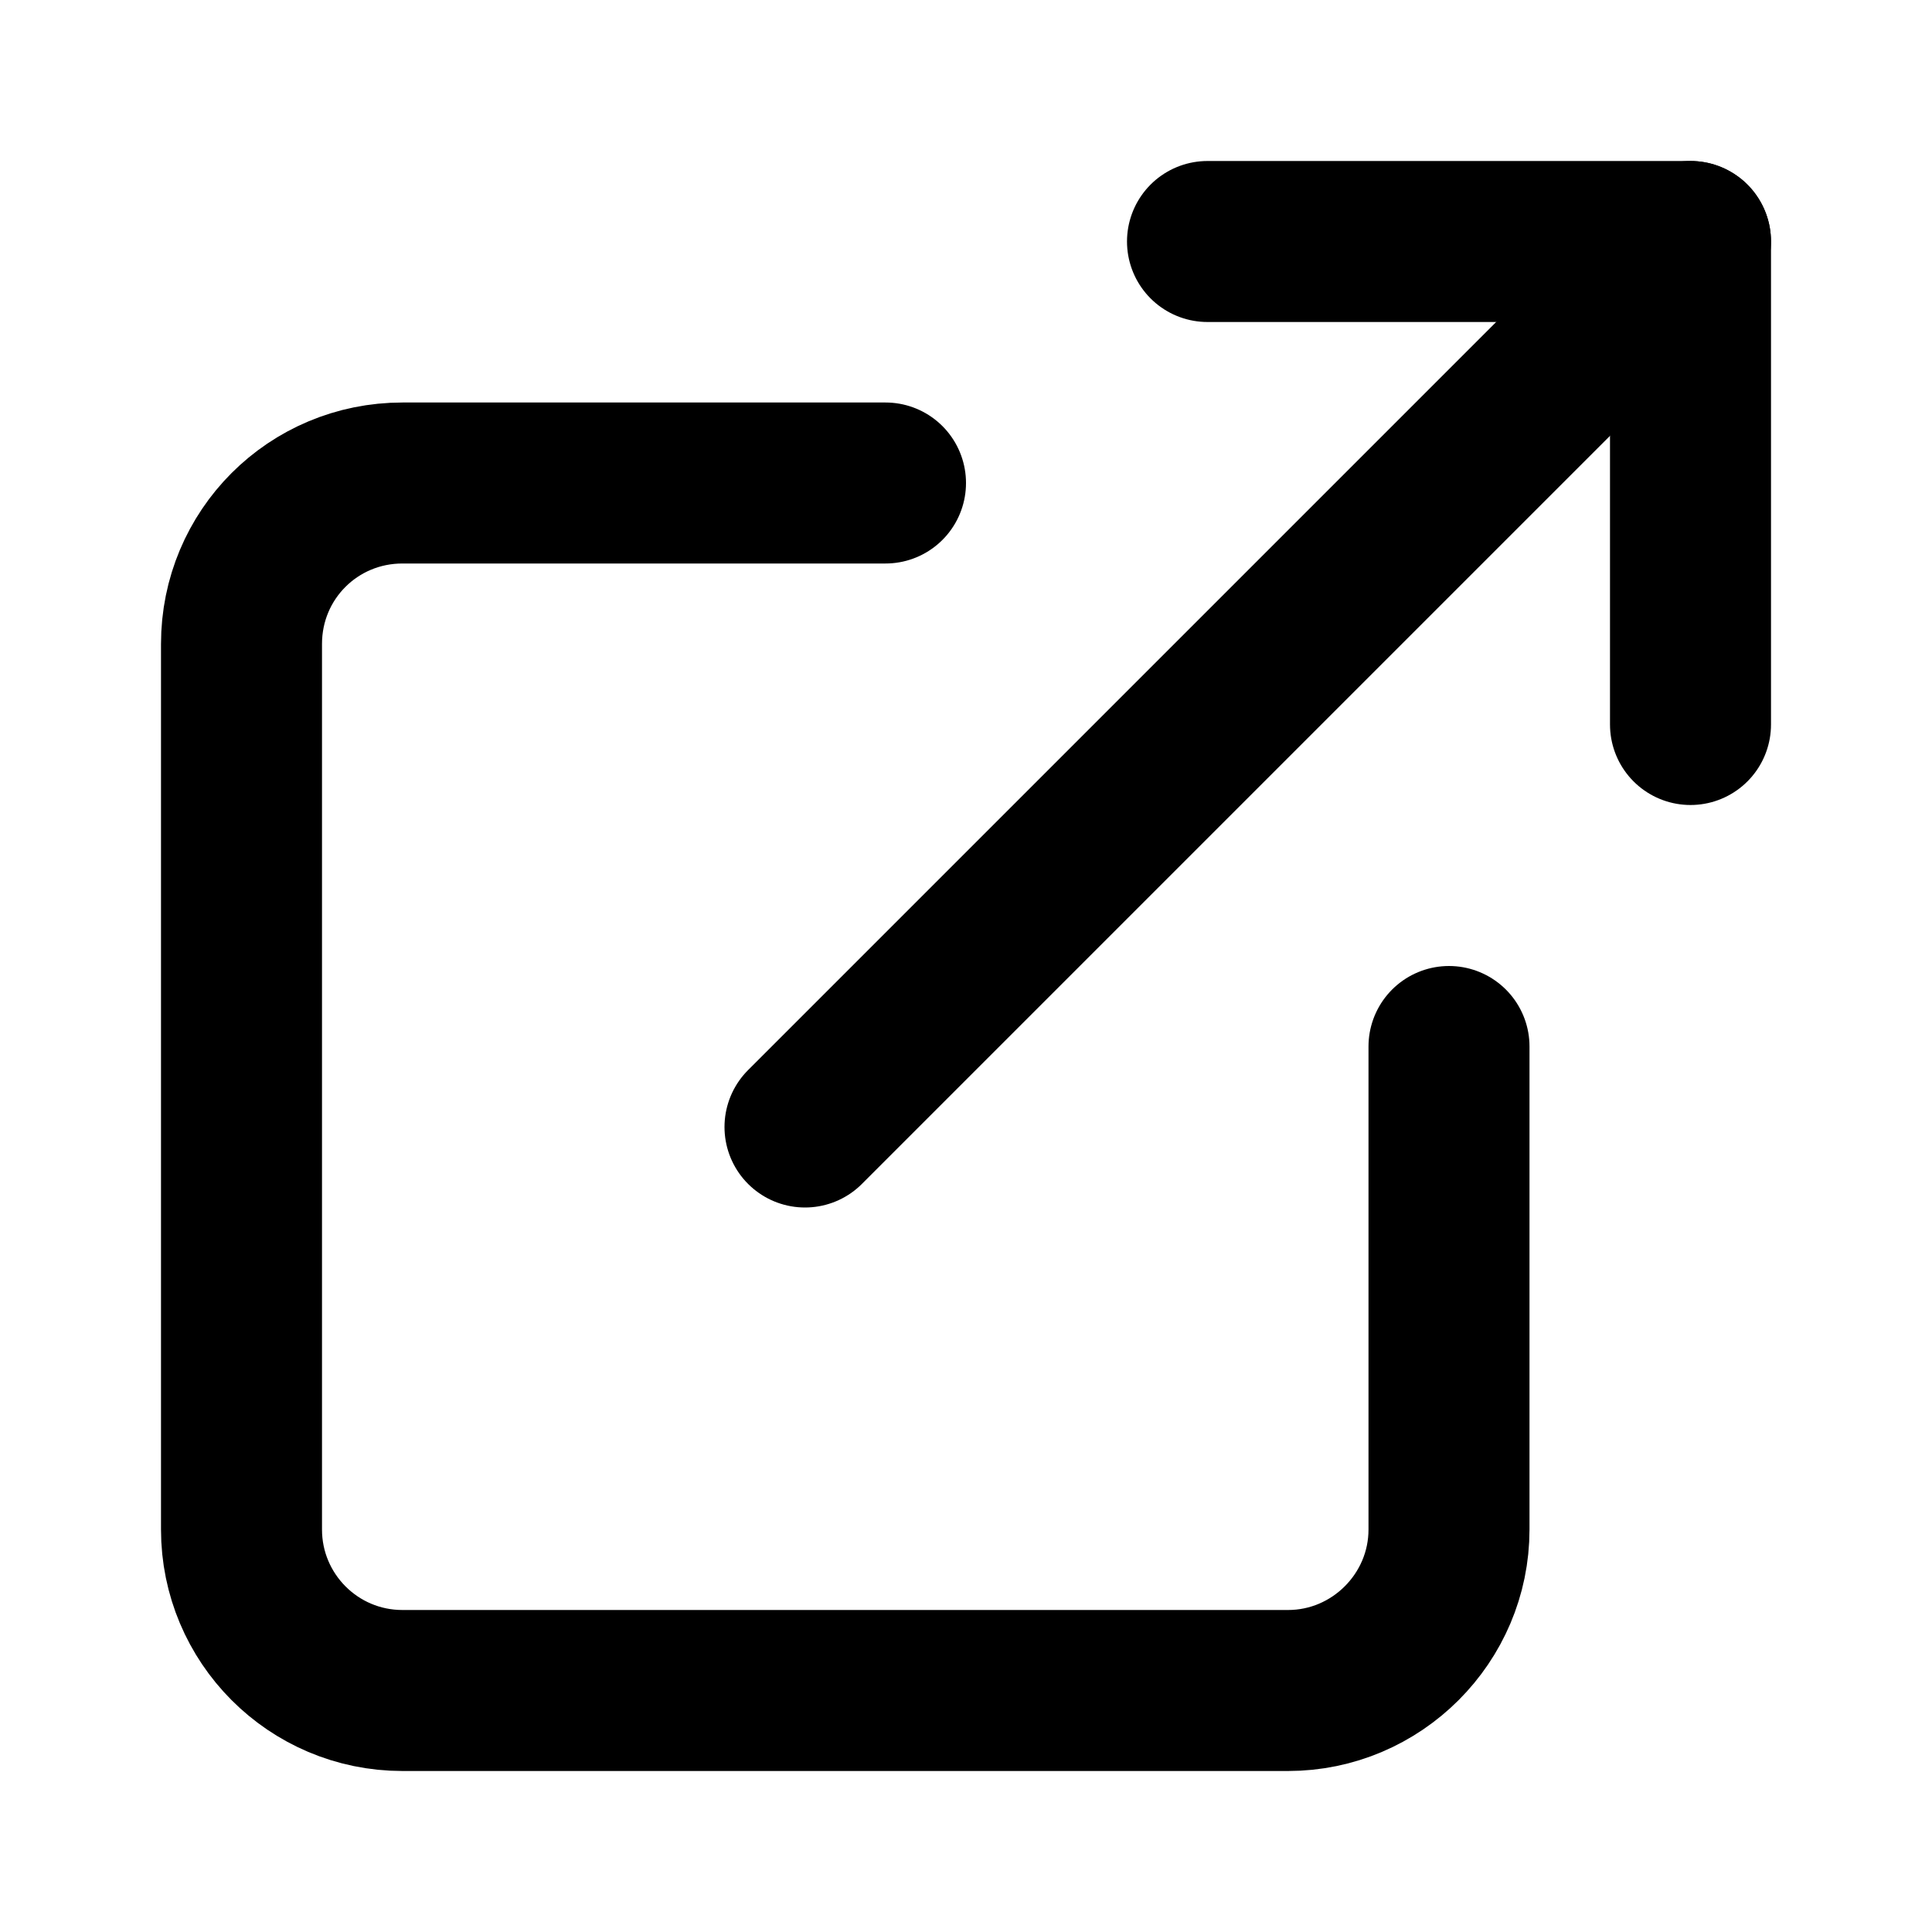
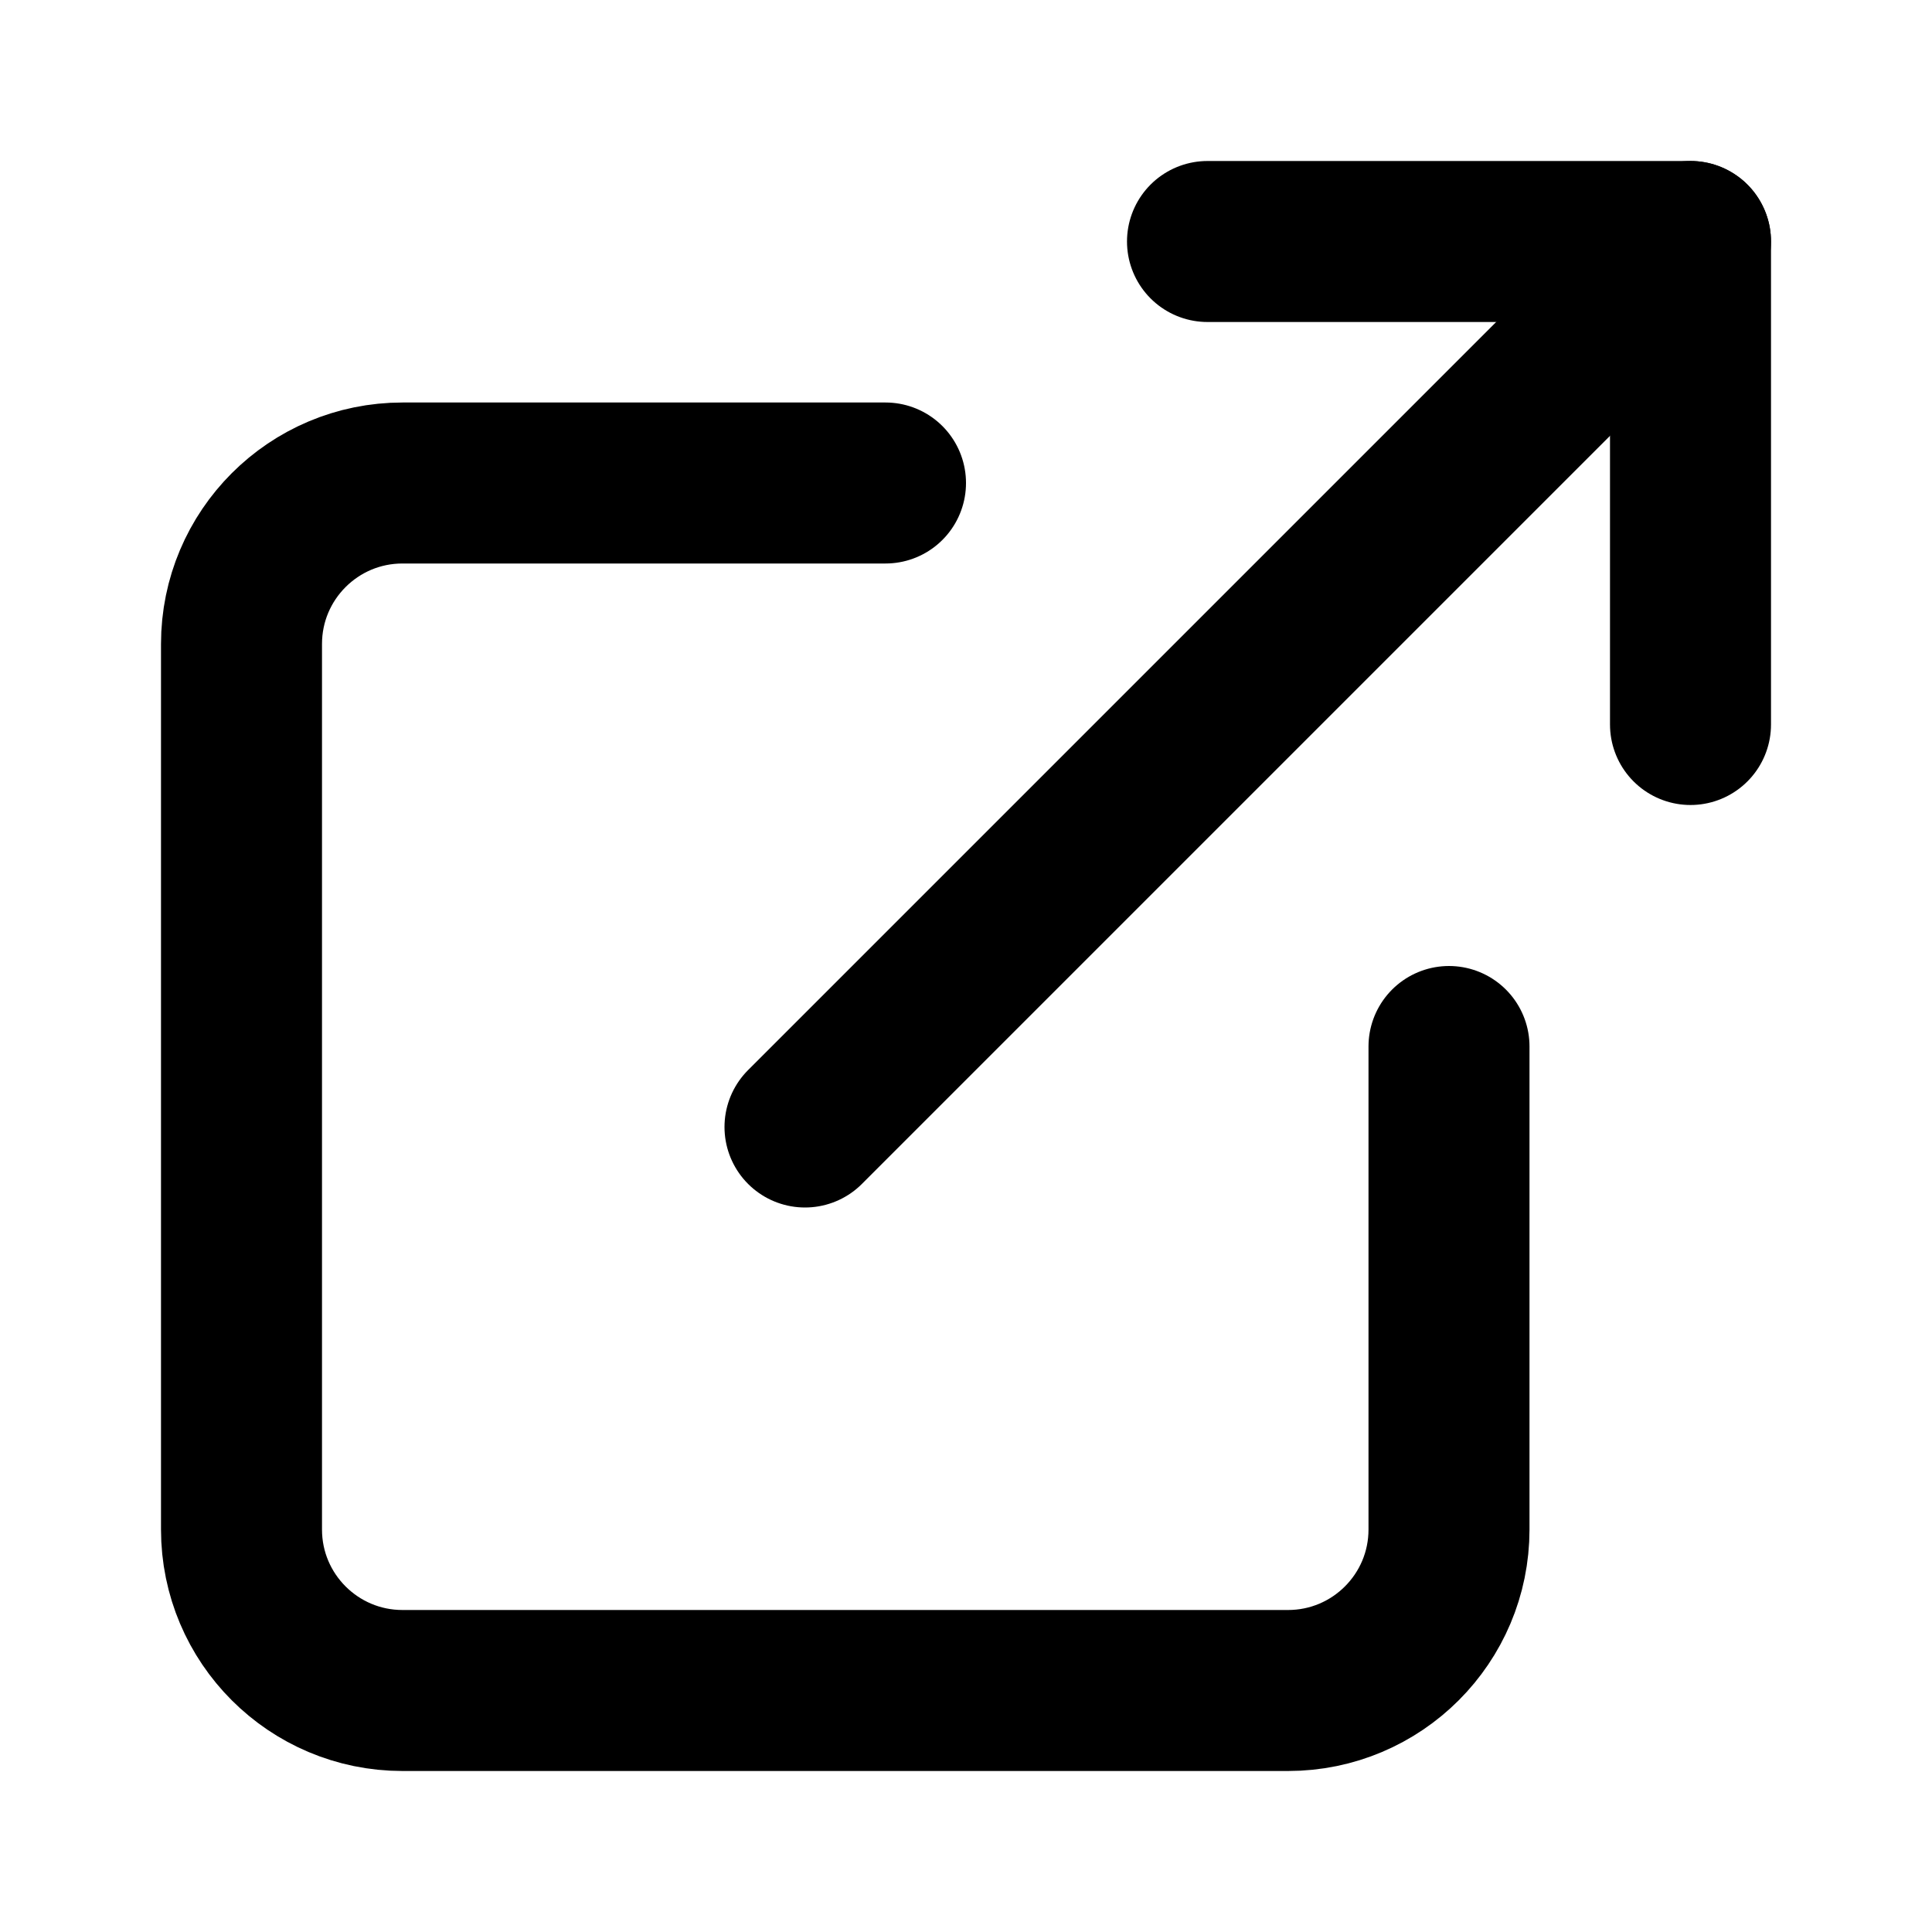
- <svg xmlns="http://www.w3.org/2000/svg" viewBox="0 0 24 24">
-   <g stroke-linecap="round" stroke-width="2" stroke="#000" fill="none" stroke-linejoin="round">
-     <path d="M18 13v6 0c0 1.1-.9 2-2 2H5v0c-1.11 0-2-.9-2-2V8v0c0-1.11.89-2 2-2h6" />
-     <path d="M15 3l6 0 0 6" />
-     <path d="M10 14L21 3" />
-   </g>
+ <svg xmlns="http://www.w3.org/2000/svg" width="24" height="24" viewBox="0 0 24 24" fill="none" stroke="currentColor" stroke-width="2" stroke-linecap="round" stroke-linejoin="round">
+   <path d="M18 13v6a2 2 0 0 1-2 2H5a2 2 0 0 1-2-2V8a2 2 0 0 1 2-2h6" />
+   <polyline points="15 3 21 3 21 9" />
+   <line x1="10" y1="14" x2="21" y2="3" />
</svg>
